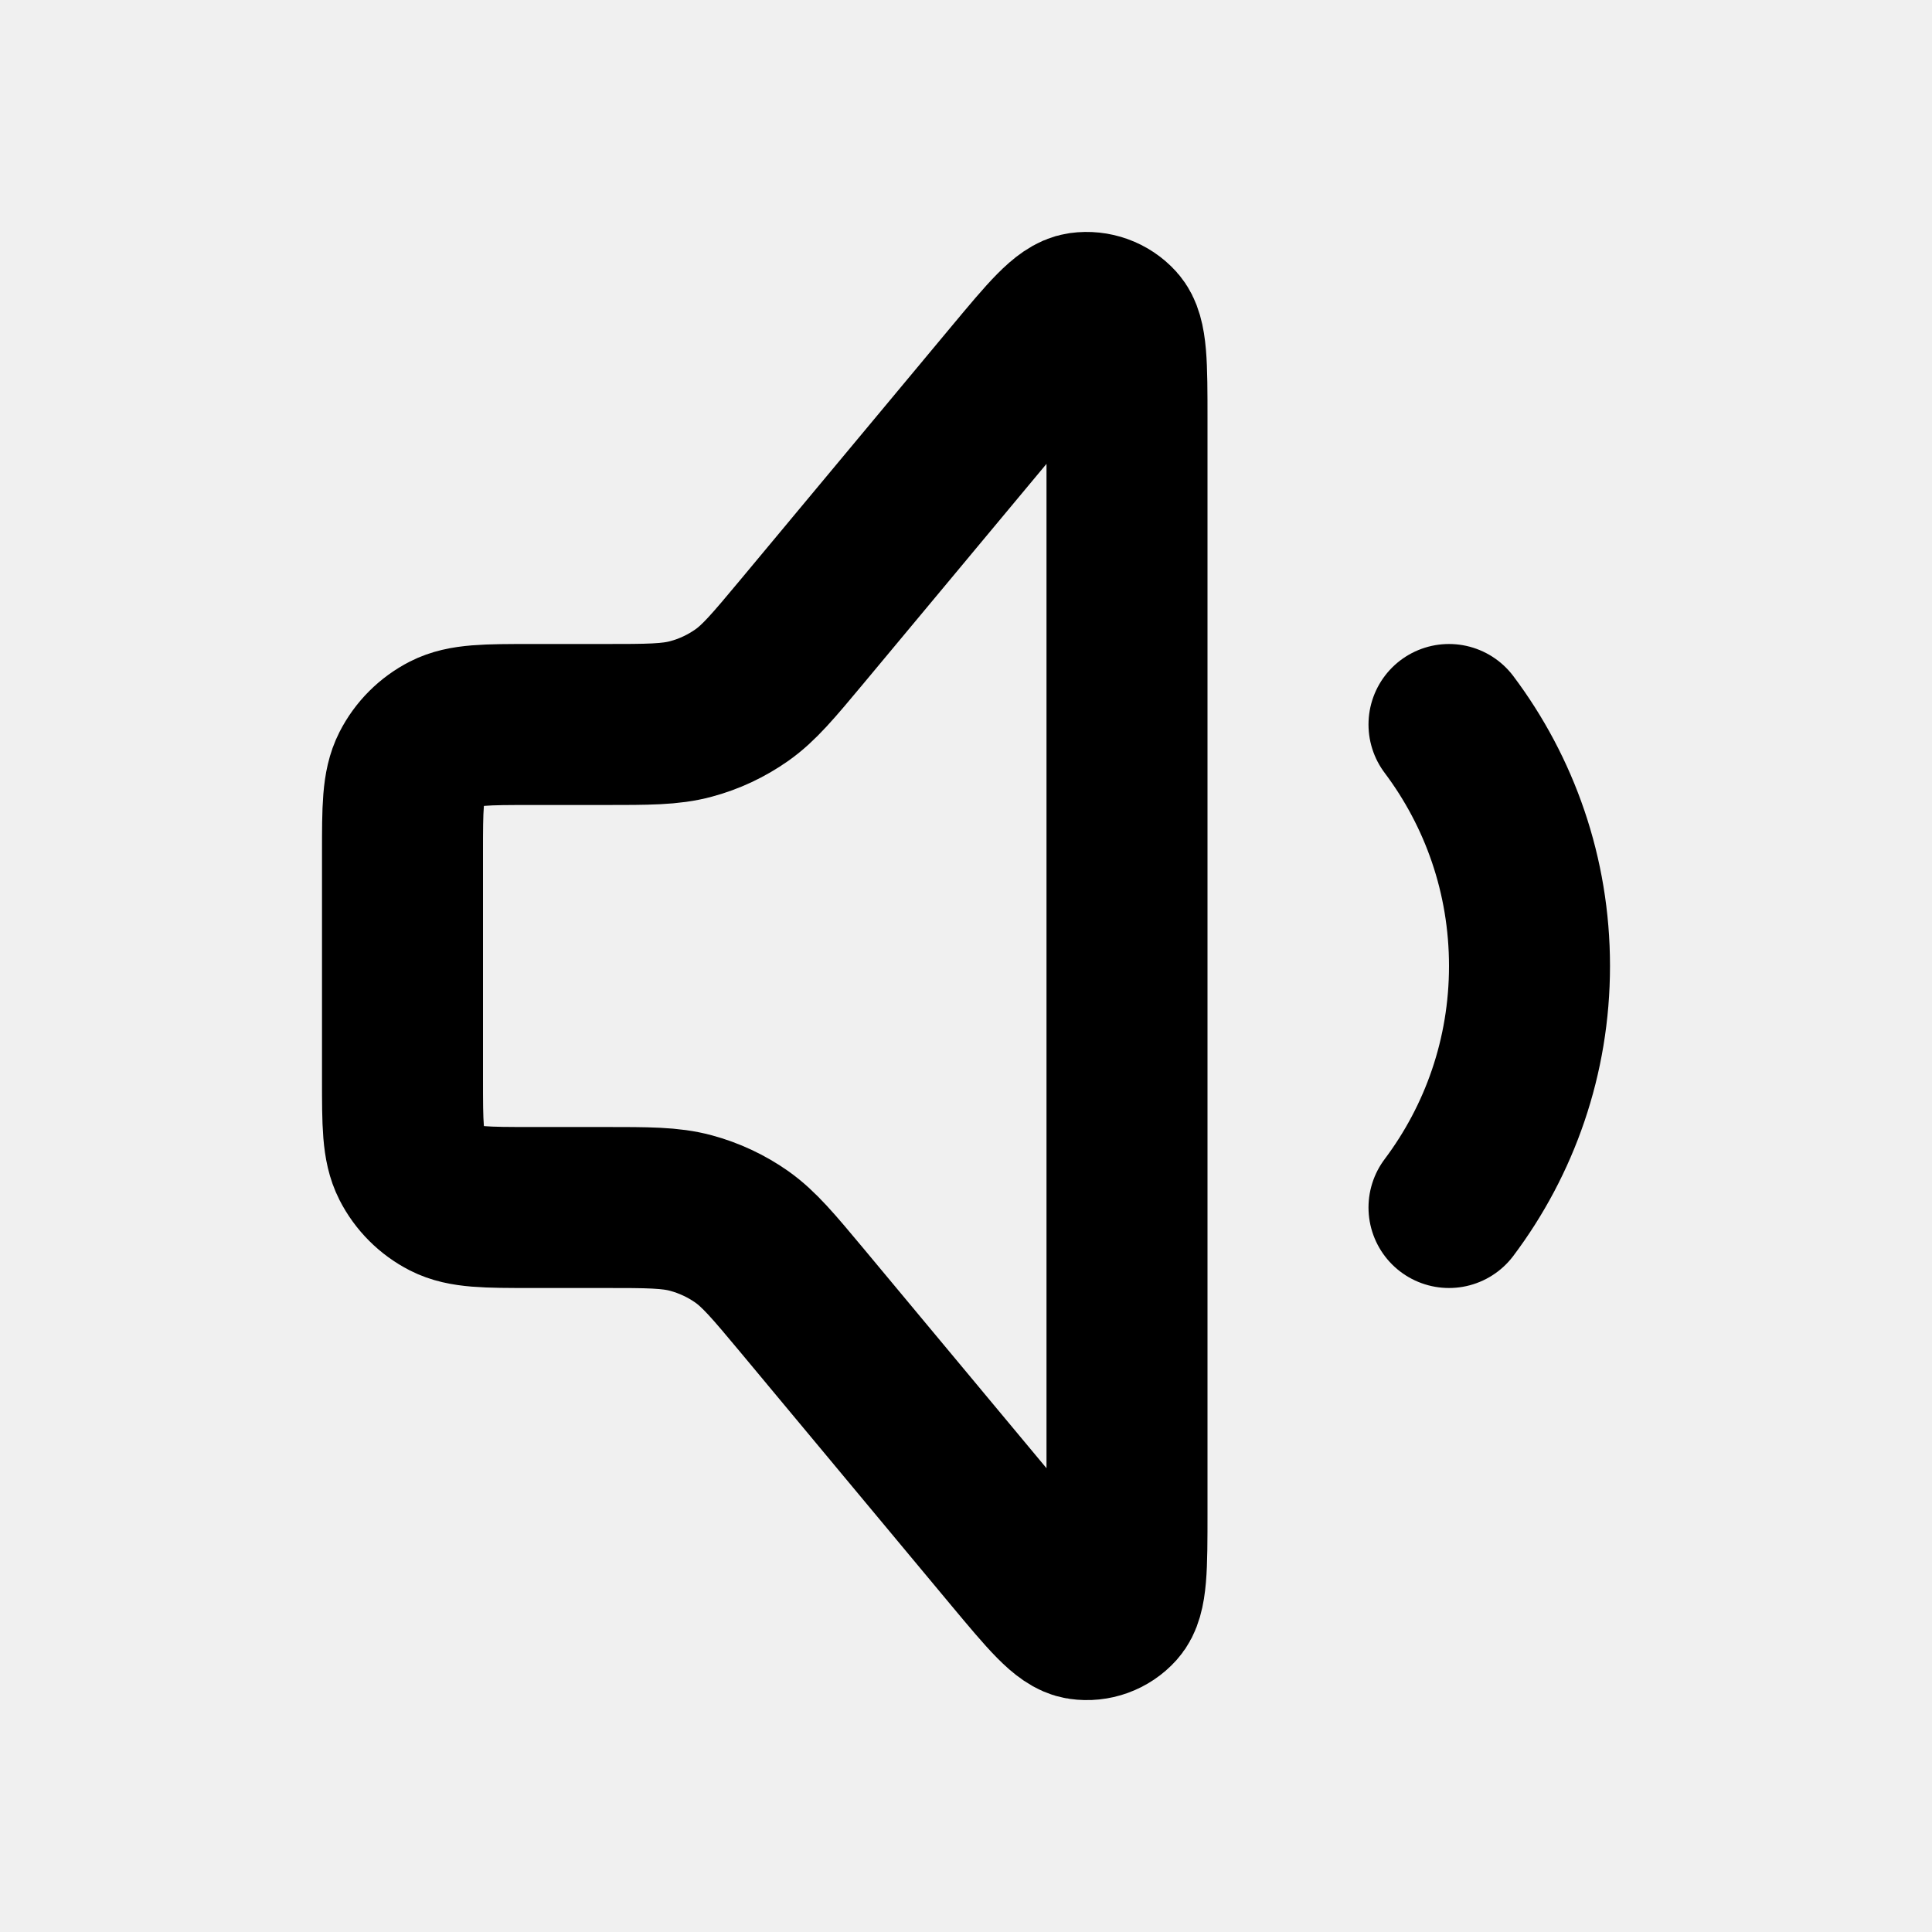
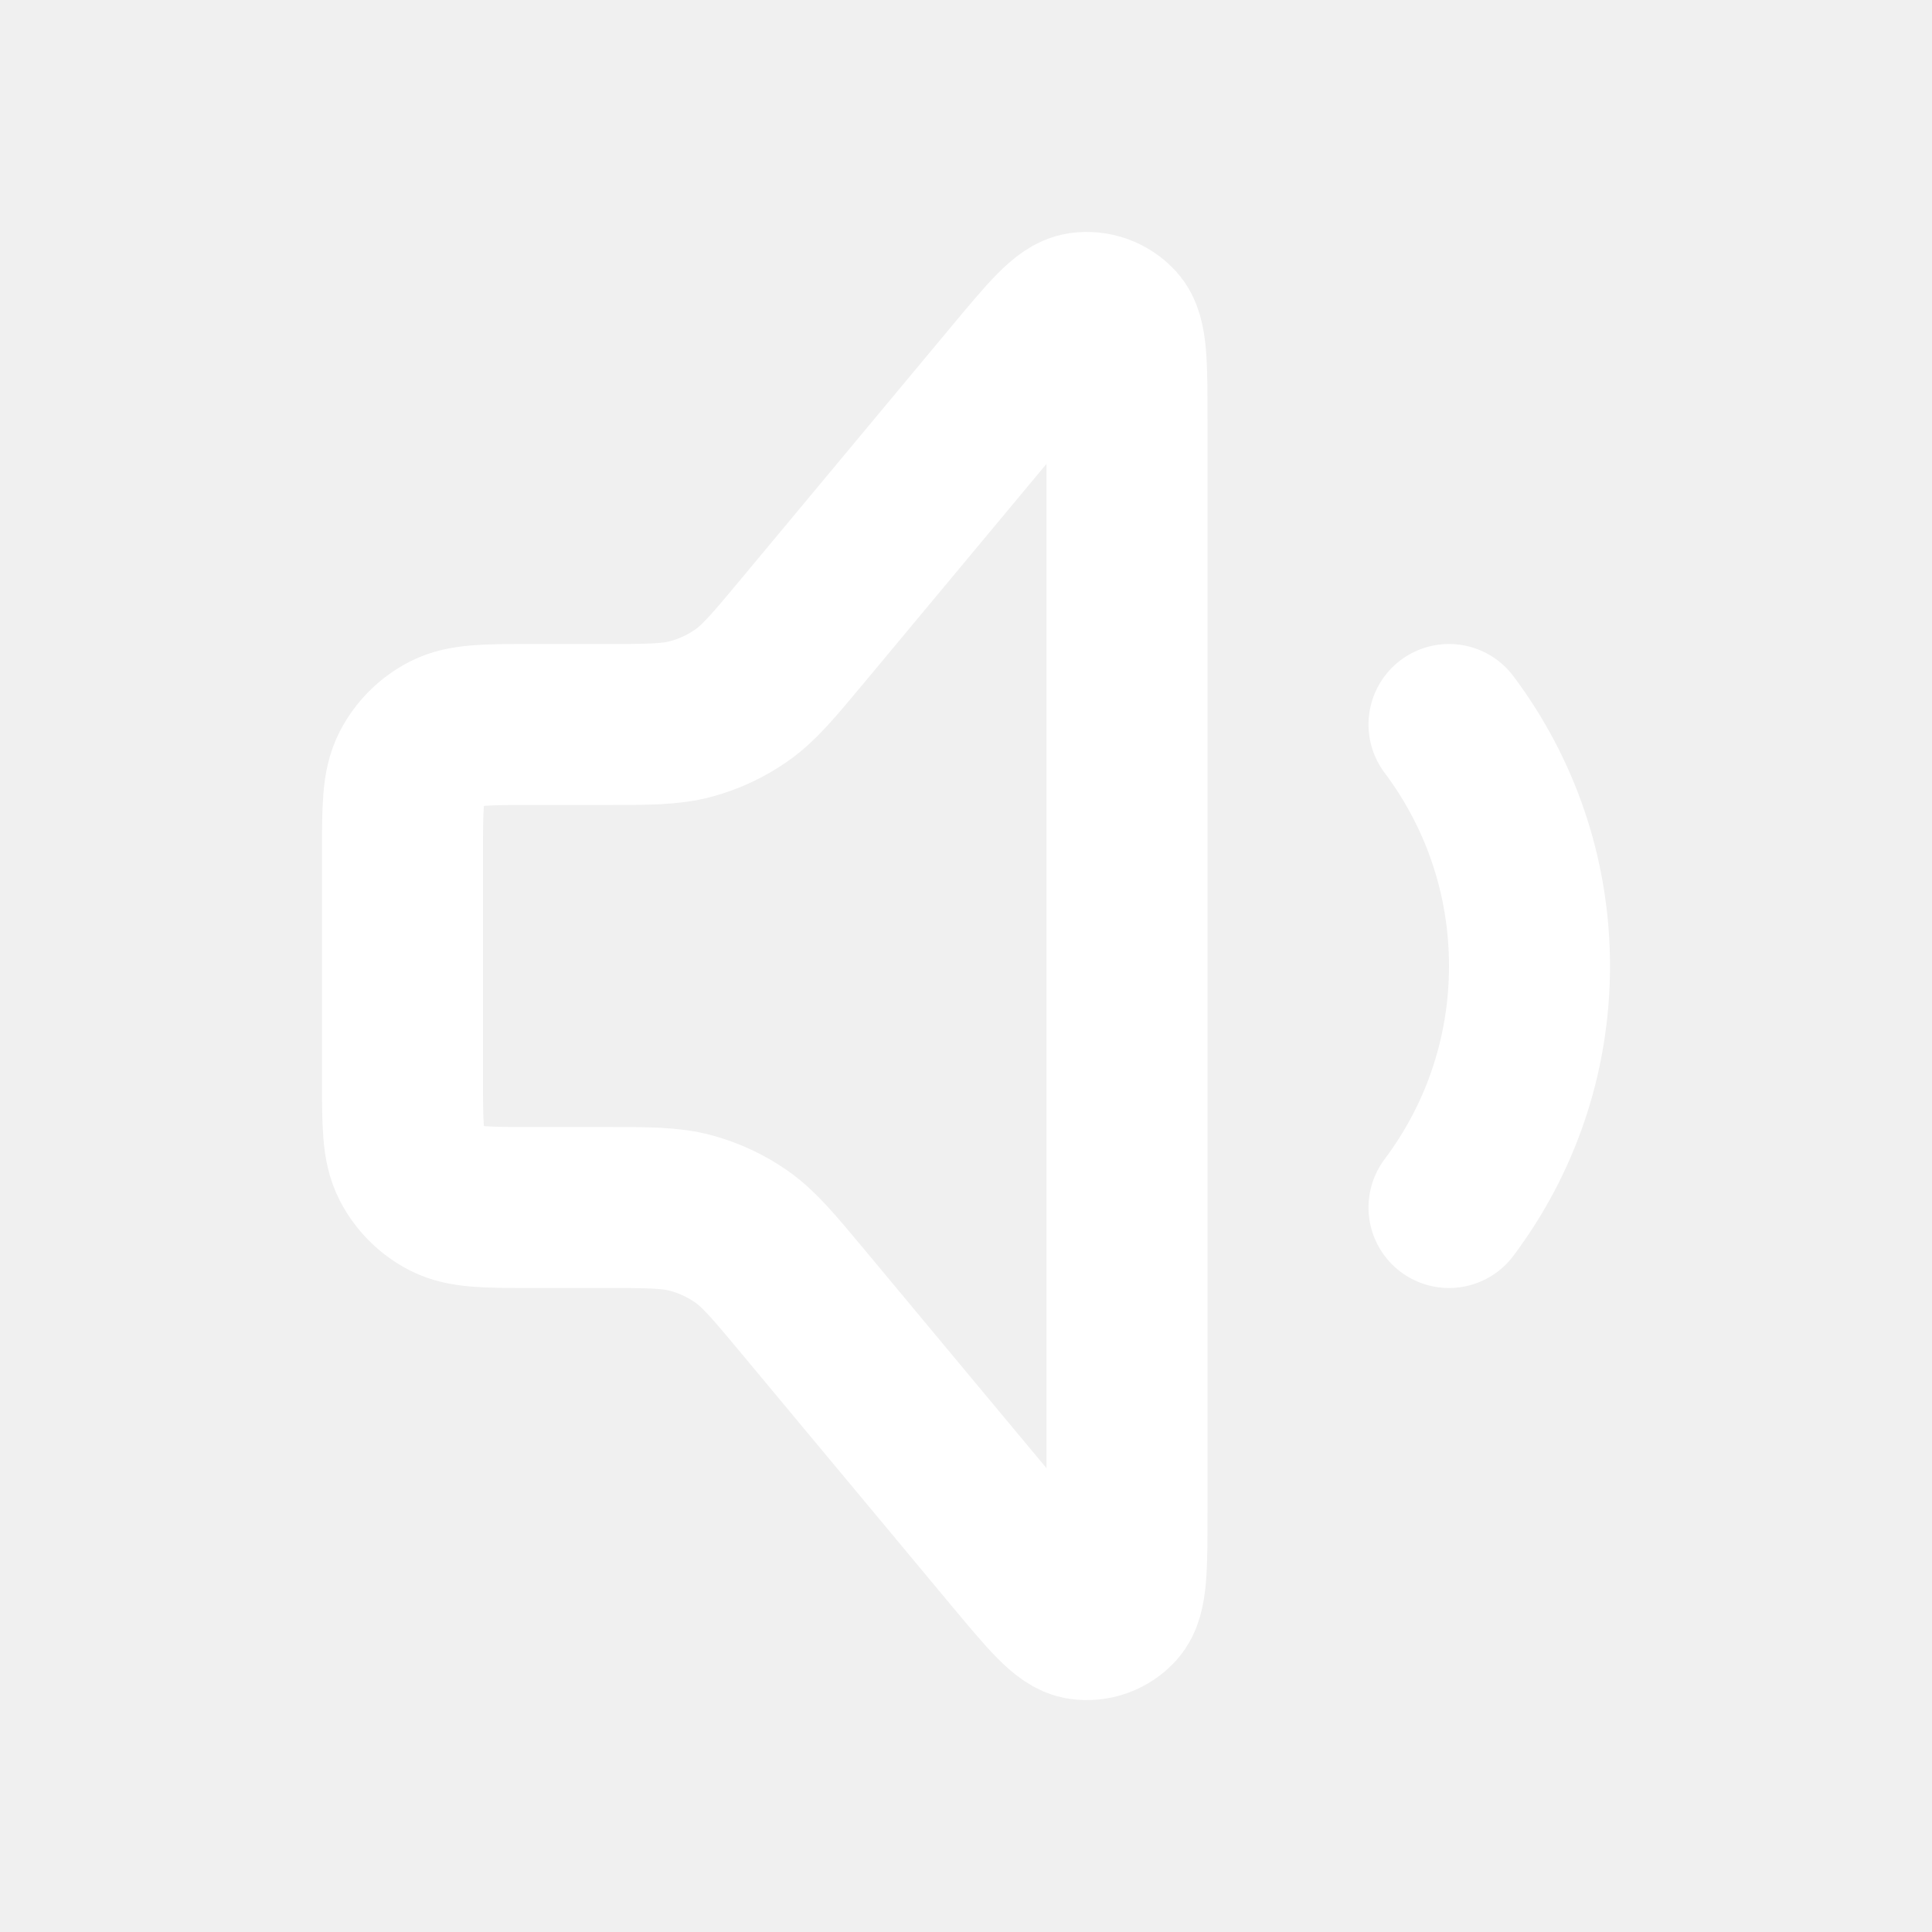
<svg xmlns="http://www.w3.org/2000/svg" width="800px" height="800px" viewBox="0 0 24 24" fill="none">
-   <path d="M18 9C18.628 9.836 19 10.874 19 12C19 13.126 18.628 14.164 18 15M6.6 9H7.501C8.052 9 8.328 9 8.583 8.931C8.809 8.871 9.023 8.77 9.214 8.636C9.43 8.484 9.607 8.272 9.96 7.849L12.585 4.698C13.021 4.175 13.239 3.913 13.429 3.886C13.594 3.863 13.76 3.923 13.871 4.046C14 4.189 14 4.529 14 5.21V18.79C14 19.471 14 19.811 13.871 19.954C13.76 20.078 13.594 20.138 13.429 20.114C13.239 20.087 13.021 19.825 12.585 19.303L9.96 16.151C9.607 15.728 9.43 15.517 9.214 15.364C9.023 15.23 8.809 15.13 8.583 15.069C8.328 15 8.052 15 7.501 15H6.6C6.04 15 5.76 15 5.546 14.891C5.358 14.795 5.205 14.642 5.109 14.454C5 14.24 5 13.96 5 13.4V10.6C5 10.04 5 9.76 5.109 9.546C5.205 9.358 5.358 9.205 5.546 9.109C5.76 9 6.04 9 6.6 9Z" stroke="#000000" stroke-width="2" stroke-linecap="round" stroke-linejoin="round" />
+   <path d="M18 9C18.628 9.836 19 10.874 19 12C19 13.126 18.628 14.164 18 15M6.6 9H7.501C8.052 9 8.328 9 8.583 8.931C8.809 8.871 9.023 8.77 9.214 8.636C9.43 8.484 9.607 8.272 9.96 7.849L12.585 4.698C13.021 4.175 13.239 3.913 13.429 3.886C13.594 3.863 13.76 3.923 13.871 4.046C14 4.189 14 4.529 14 5.21V18.79C14 19.471 14 19.811 13.871 19.954C13.76 20.078 13.594 20.138 13.429 20.114C13.239 20.087 13.021 19.825 12.585 19.303L9.96 16.151C9.607 15.728 9.43 15.517 9.214 15.364C9.023 15.23 8.809 15.13 8.583 15.069C8.328 15 8.052 15 7.501 15H6.6C6.04 15 5.76 15 5.546 14.891C5.358 14.795 5.205 14.642 5.109 14.454C5 14.24 5 13.96 5 13.4V10.6C5 10.04 5 9.76 5.109 9.546C5.205 9.358 5.358 9.205 5.546 9.109C5.76 9 6.04 9 6.6 9Z" stroke="#fff" stroke-width="2" stroke-linecap="round" stroke-linejoin="round" />
</svg>
